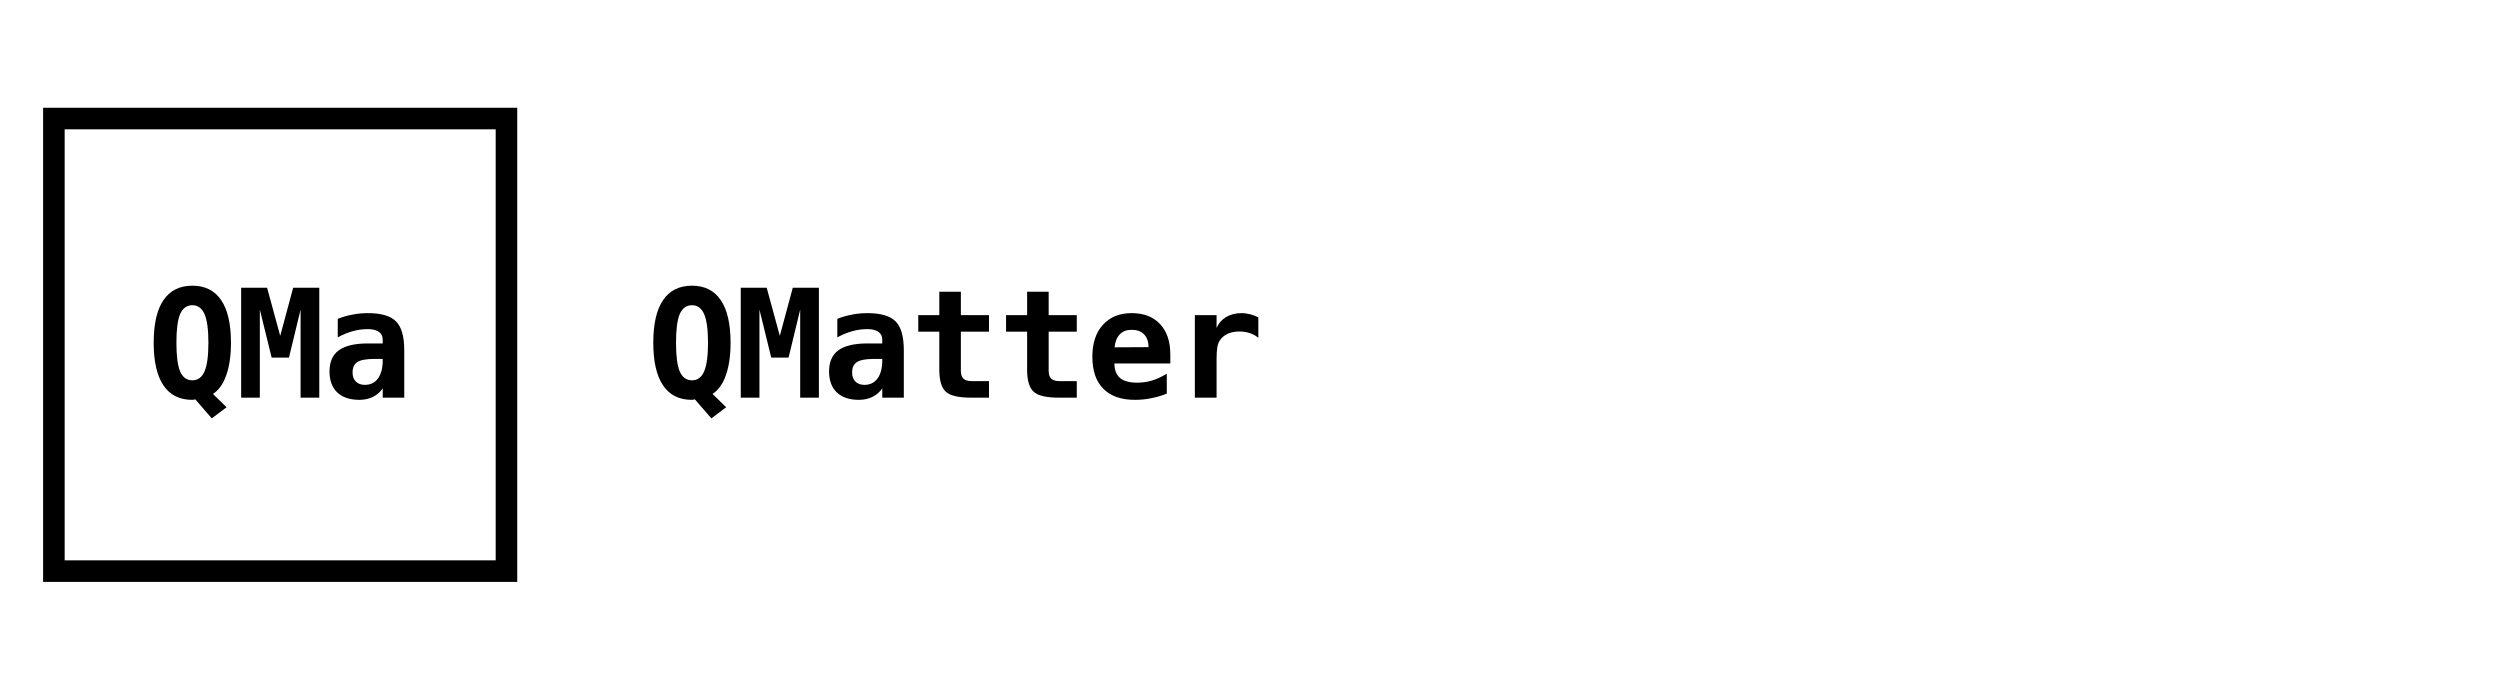
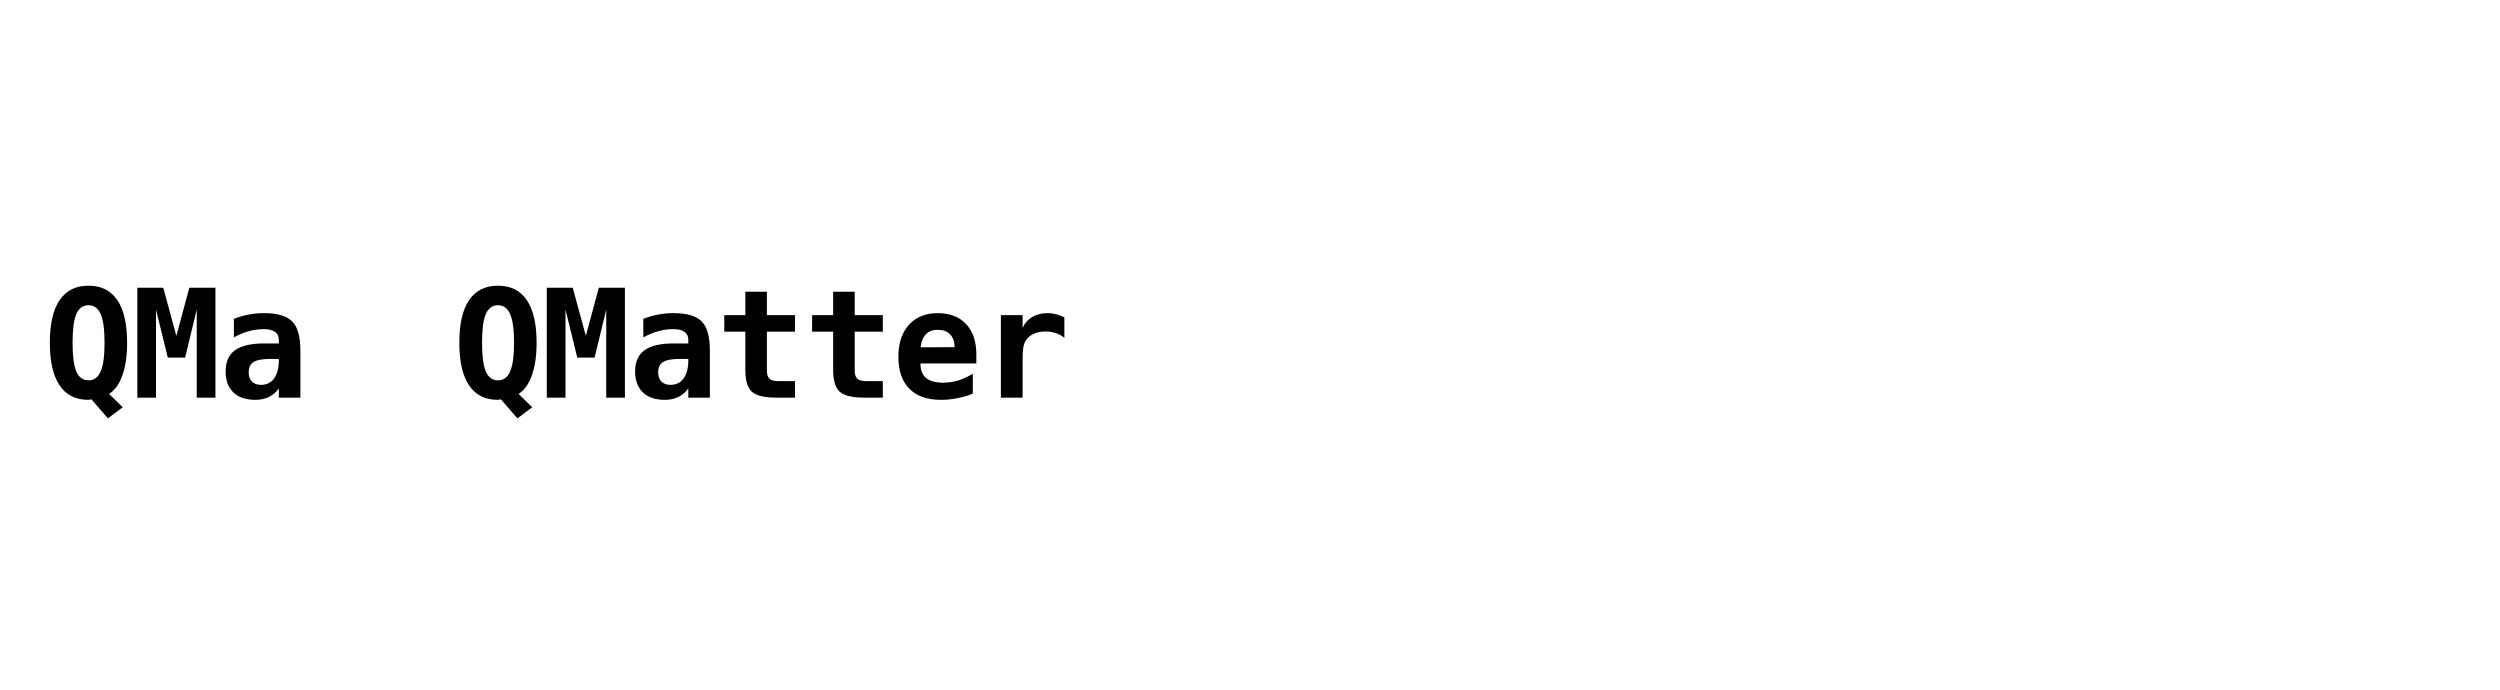
<svg xmlns="http://www.w3.org/2000/svg" data-generated="qpubench" viewBox="0 0 232 64" width="232" height="64" role="img" aria-label="QMatter">
  <style>
    text { font-family: "IBM Plex Mono", ui-monospace, SFMono-Regular, Menlo, Consolas, monospace; fill: #000000; letter-spacing: -0.02em; }
    .wm { font-weight: 600; }
    .mg { font-weight: 600; }
  </style>
-   <rect x="5" y="11" width="42" height="42" fill="none" stroke="#000000" stroke-width="2" />
-   <text class="mg" x="26" y="36.9" font-size="14" text-anchor="middle">QMa</text>
-   <text class="wm" x="60" y="36.9" font-size="14">QMatter</text>
+   <text class="mg" x="4" y="36.9" font-size="14">QMa</text>
+   <text class="wm" x="42" y="36.9" font-size="14">QMatter</text>
</svg>
